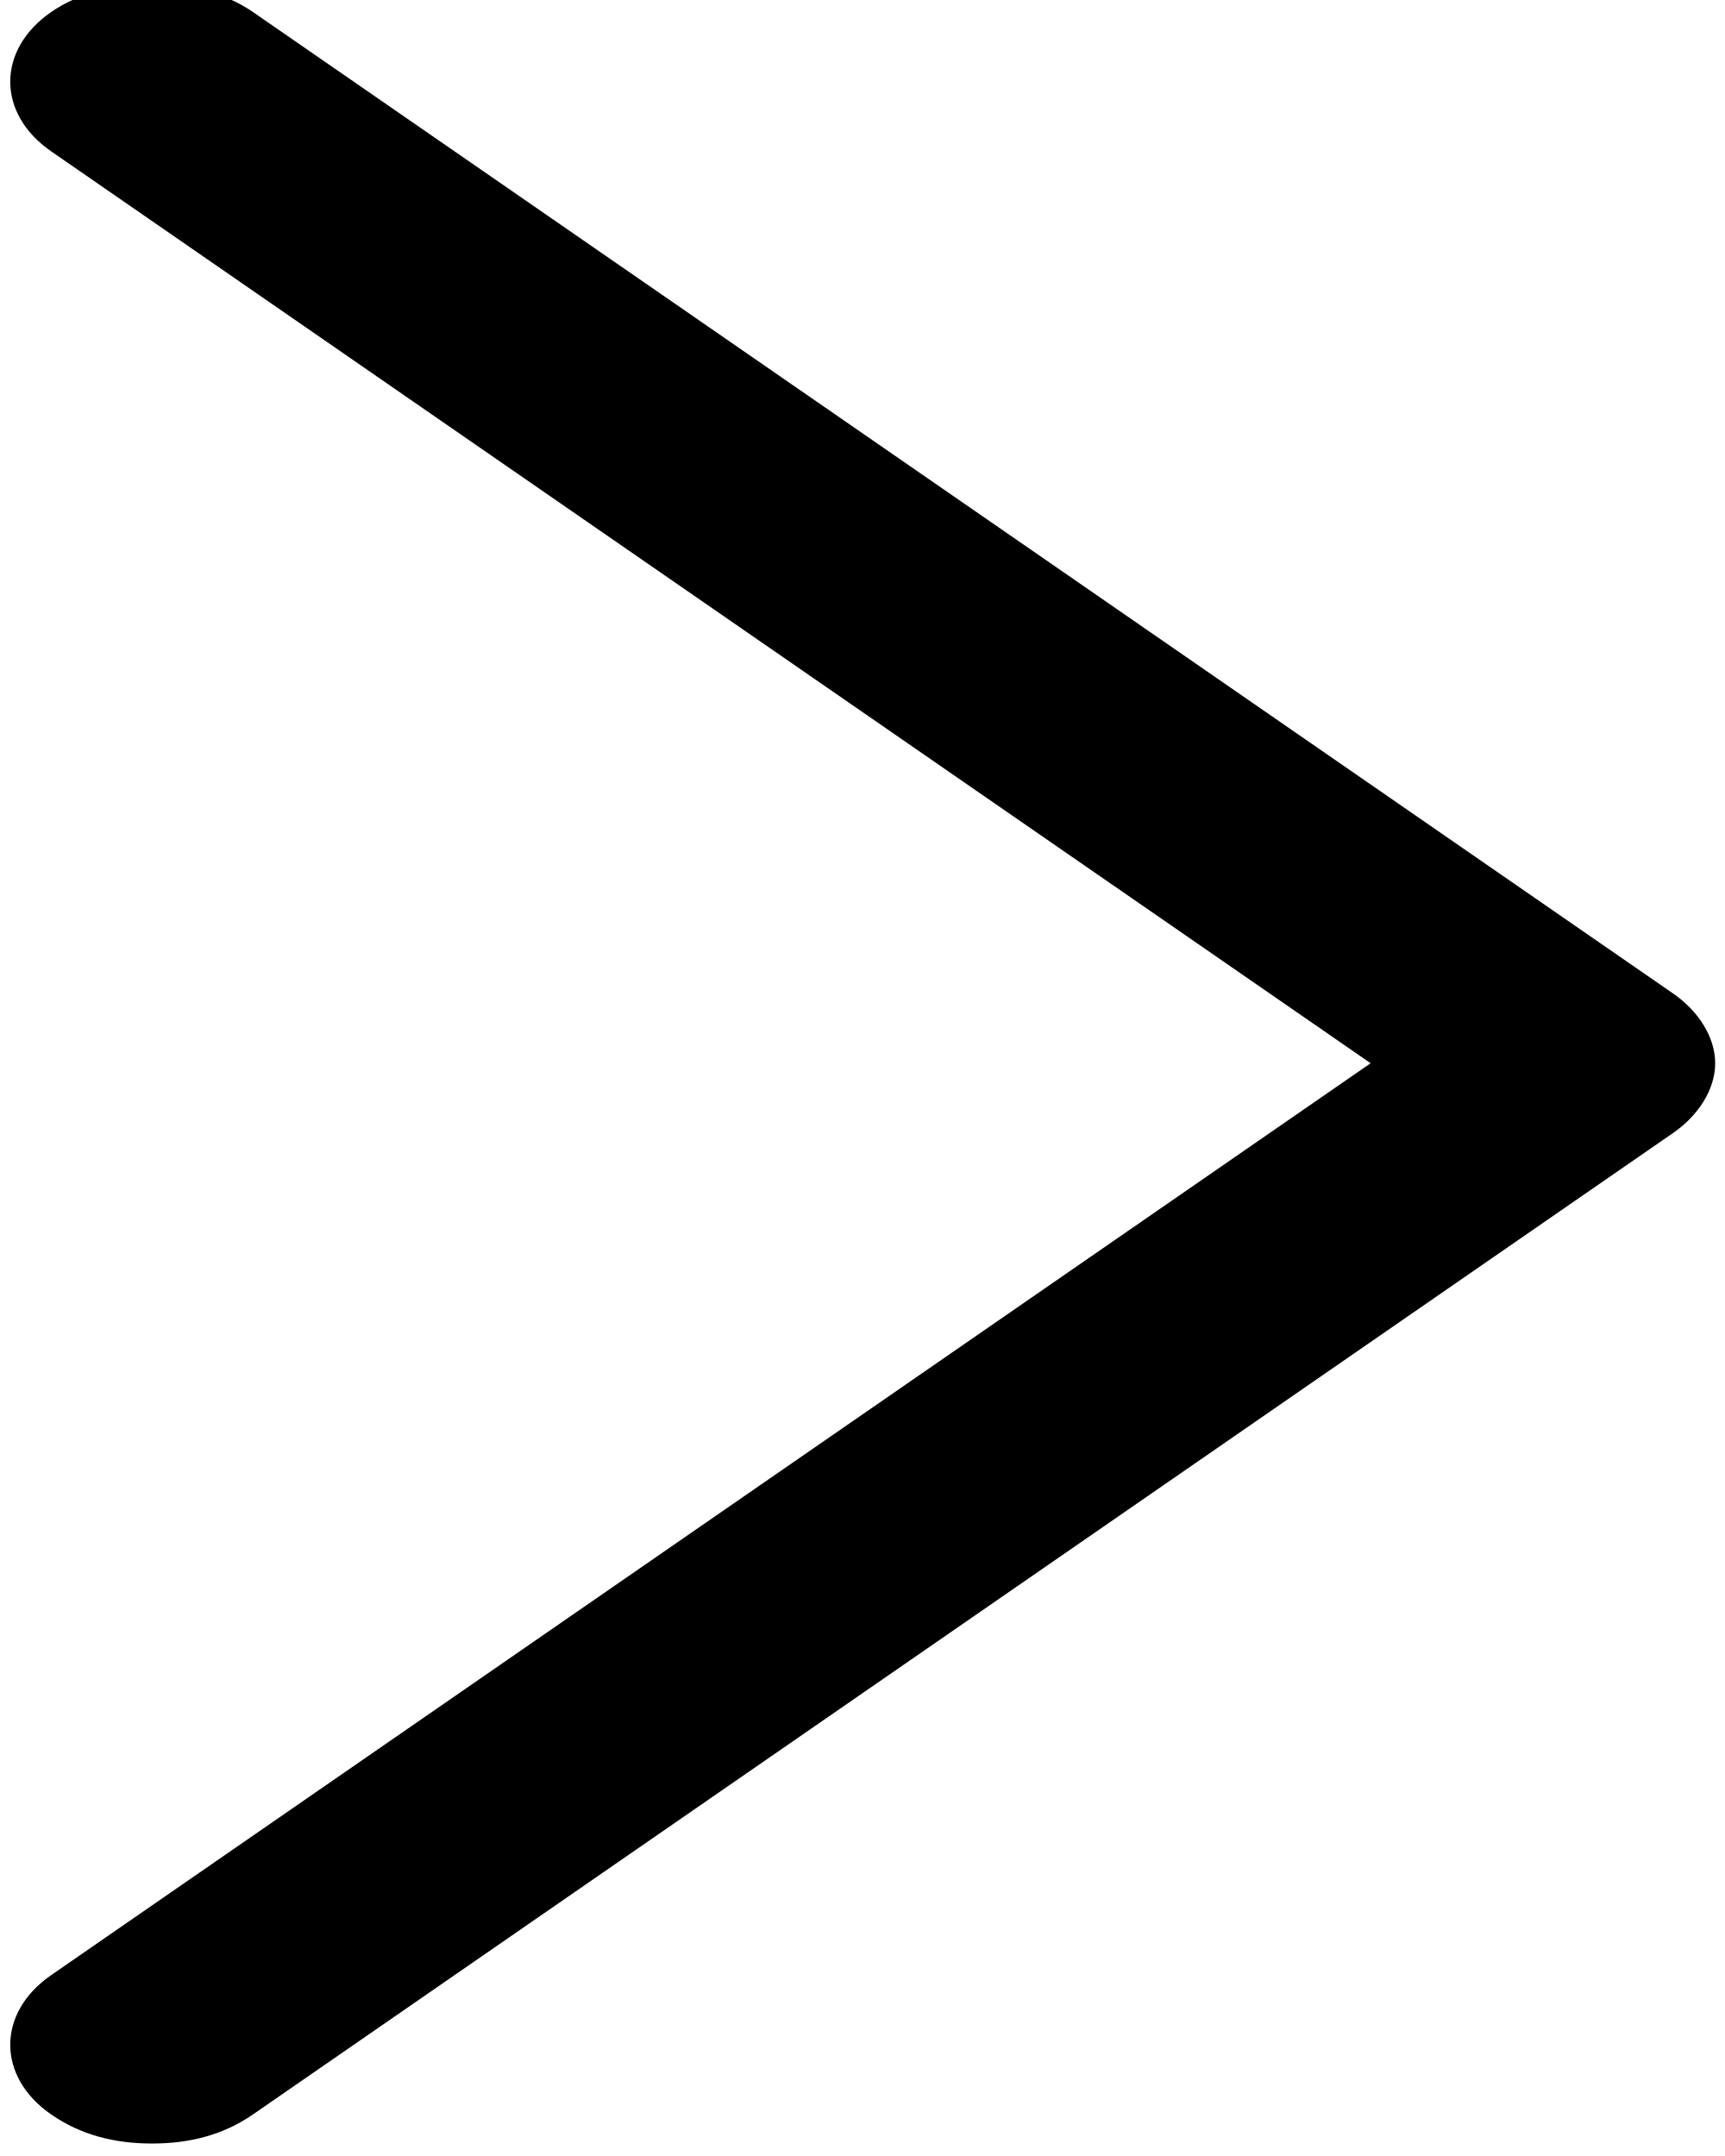
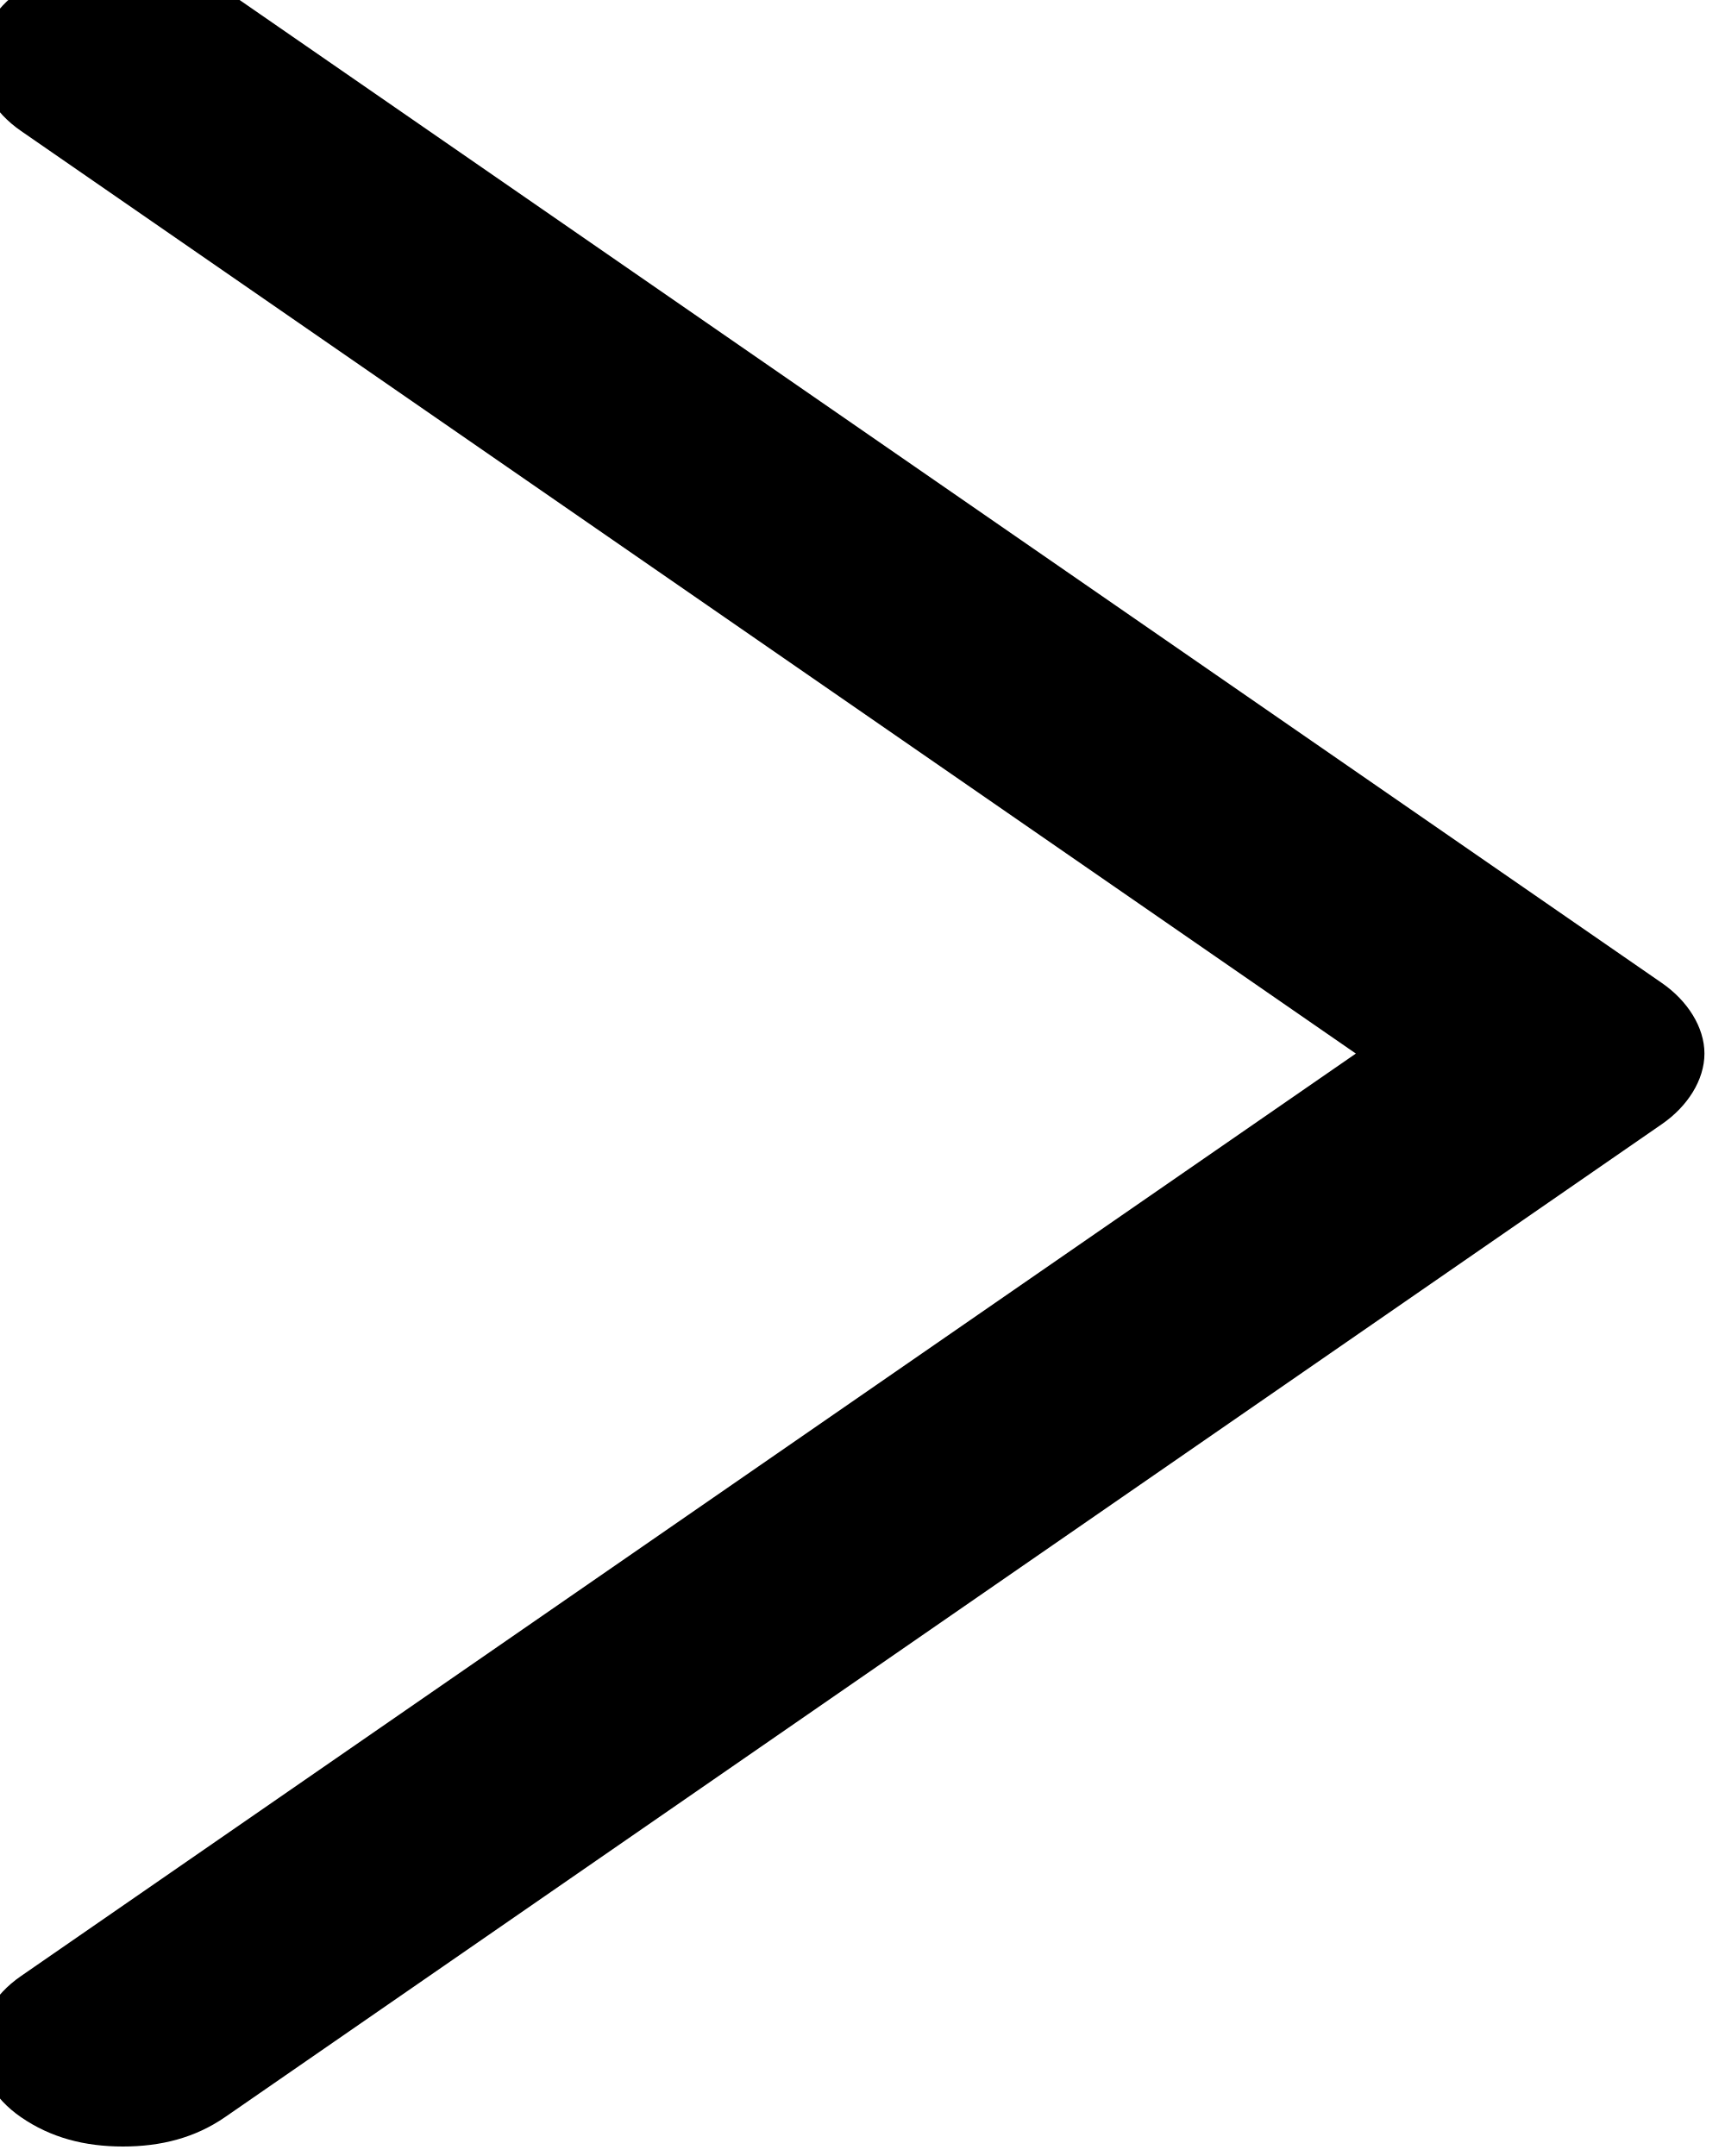
- <svg xmlns="http://www.w3.org/2000/svg" version="1.1" x="0px" y="0px" viewBox="0 0 100 125" style="enable-background:new 0 0 100 100;" xml:space="preserve" id="svg3548">
+ <svg xmlns="http://www.w3.org/2000/svg" version="1.1" x="0px" y="0px" viewBox="0 0 24 30" xml:space="preserve" id="svg3548" width="24" height="30">
  <defs id="defs3558" />
-   <path d="m 14.661,0.695 c -3.167,-2.189 -8.526,-2.189 -11.692,0 -3.167,2.189 -3.167,5.893 0,8.082 L 79.457,61.644 2.969,114.511 c -3.167,2.189 -3.167,5.893 0,8.082 1.705,1.179 3.654,1.684 5.846,1.684 2.192,0 4.141,-0.505 5.846,-1.684 L 96.995,65.685 c 1.462,-1.01 2.436,-2.525 2.436,-4.041 0,-1.515 -0.974,-3.031 -2.436,-4.041 L 14.661,0.695 Z" id="path3550" />
+   <path d="m 3.131,-0.14 c -0.769,-0.531 -2.07,-0.531 -2.839,0 -0.769,0.531 -0.769,1.431 0,1.962 L 18.864,14.66 0.291,27.497 c -0.769,0.531 -0.769,1.431 0,1.962 0.414,0.286 0.887,0.409 1.42,0.409 0.532,0 1.006,-0.123 1.42,-0.409 L 23.123,15.641 c 0.355,-0.245 0.591,-0.613 0.591,-0.981 0,-0.368 -0.237,-0.736 -0.591,-0.981 z" id="path3550" style="stroke-width:0.243" />
</svg>
